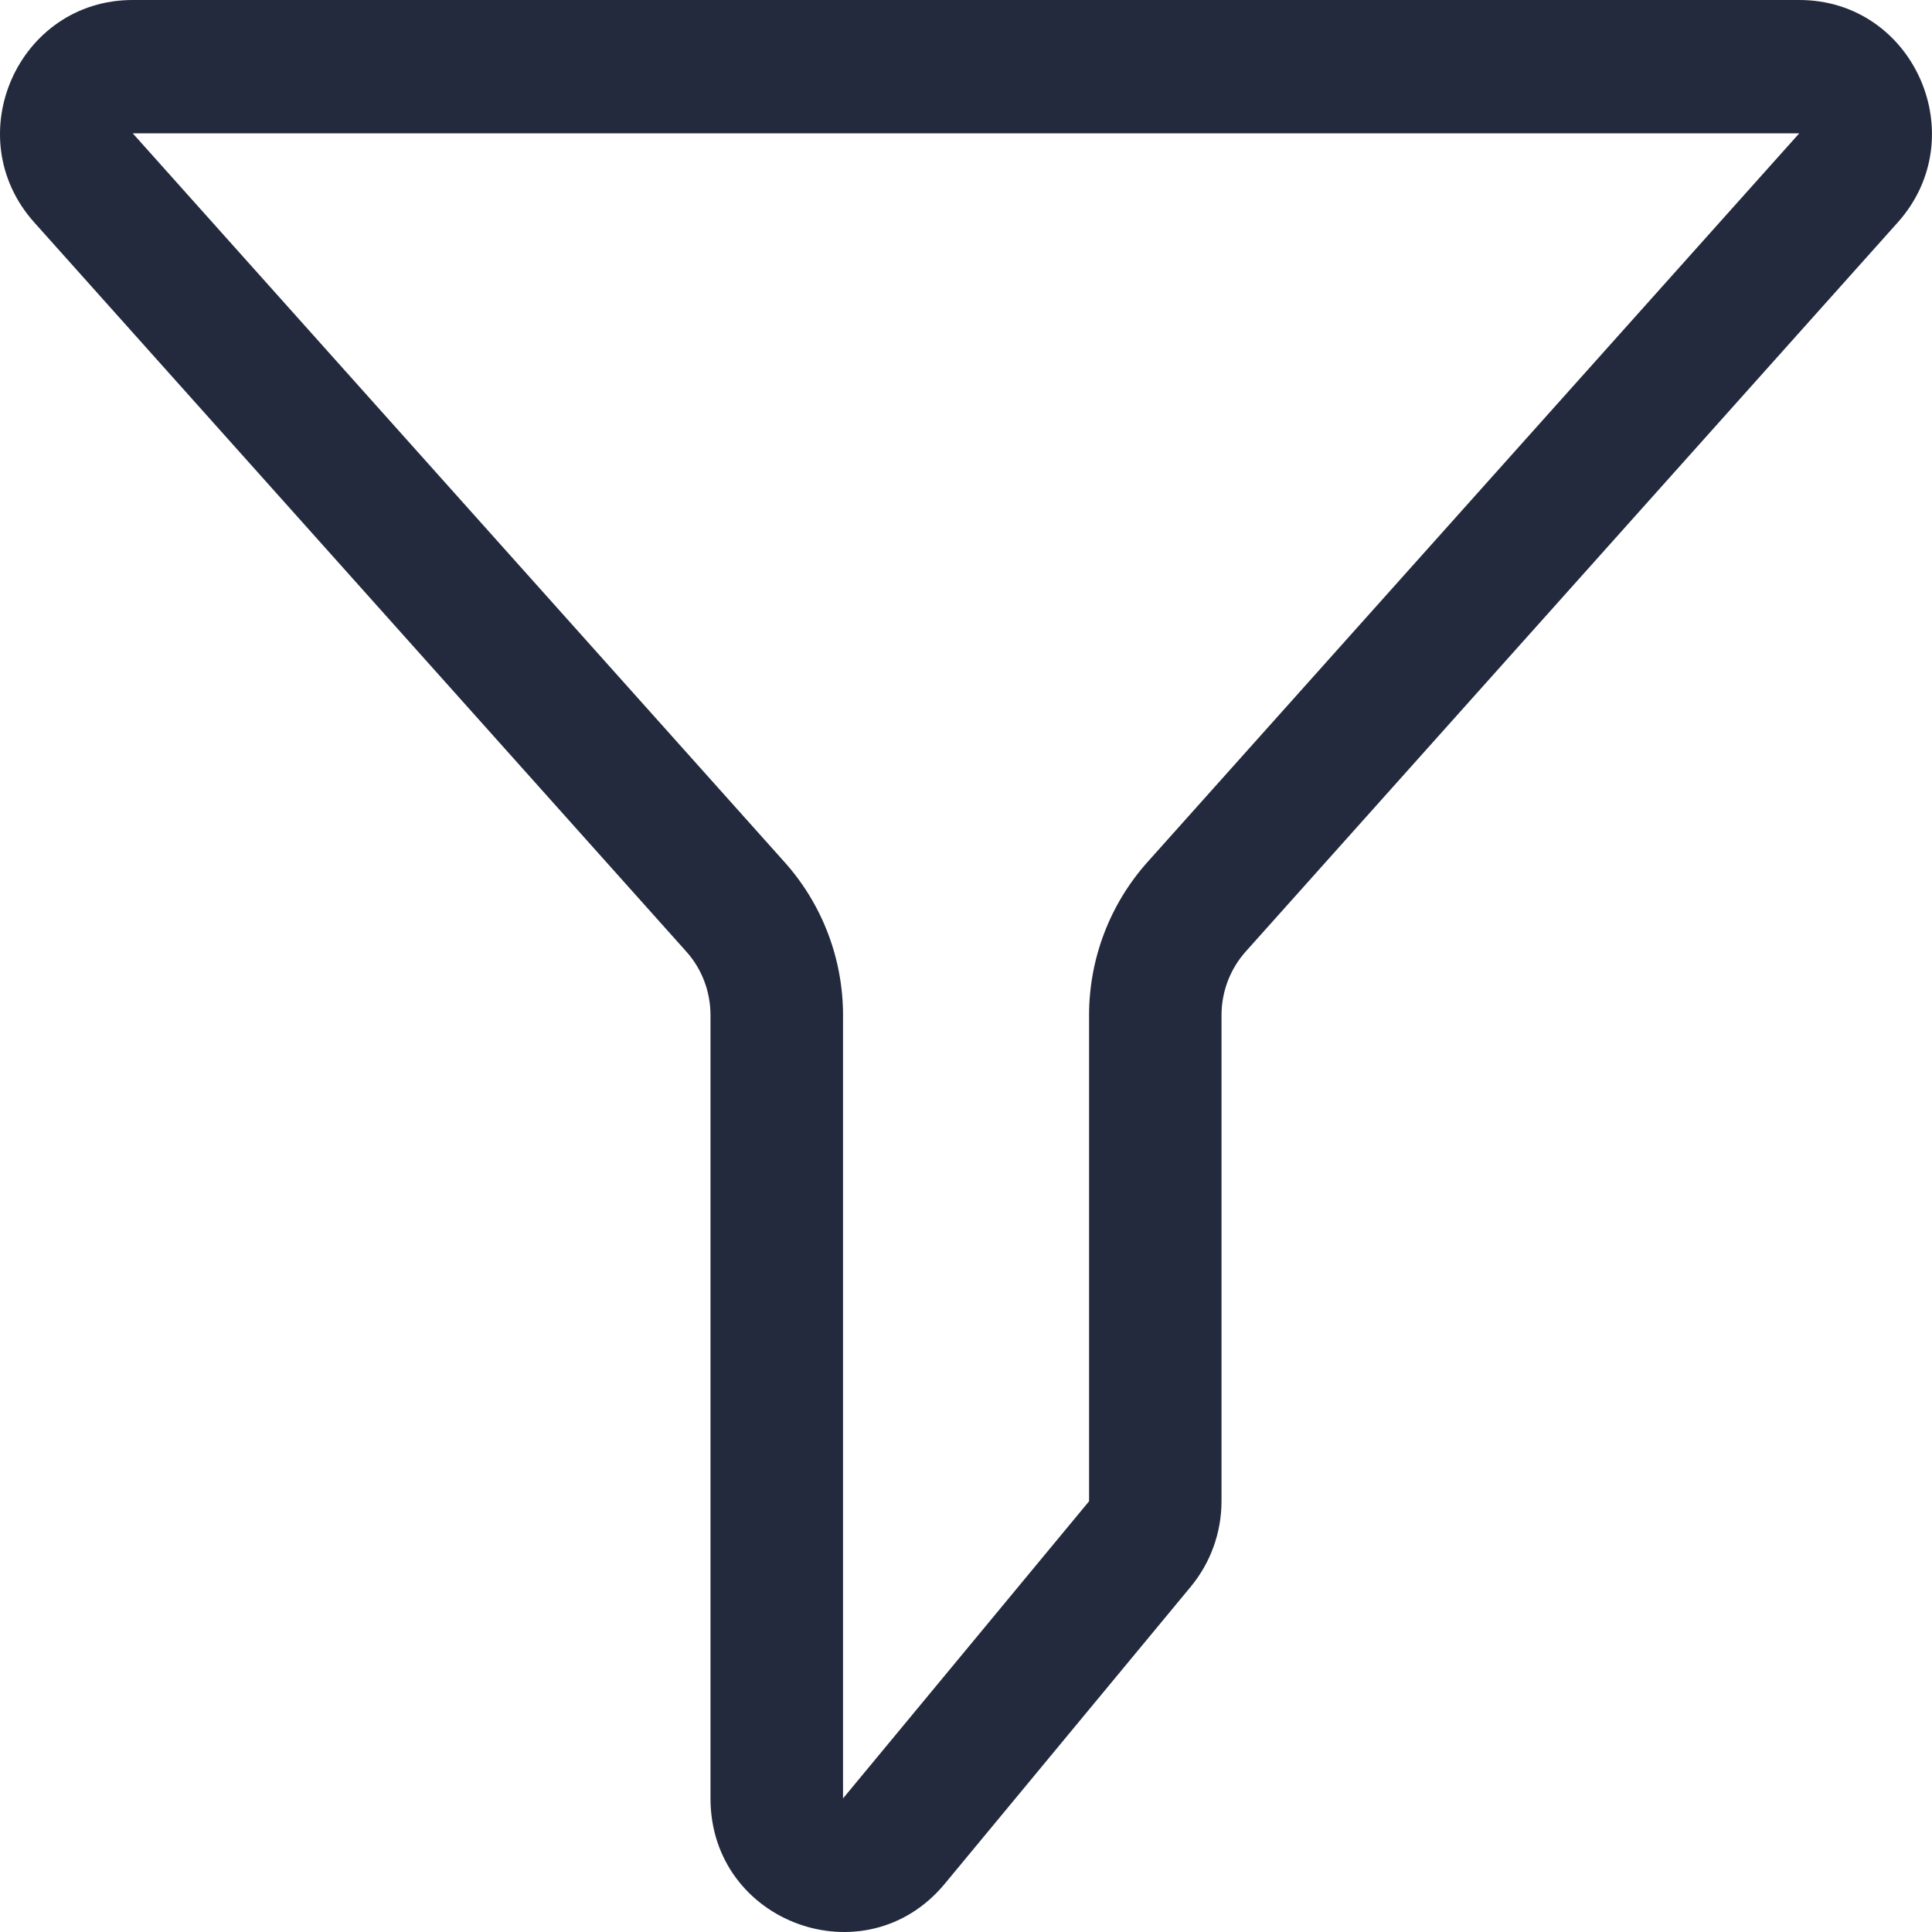
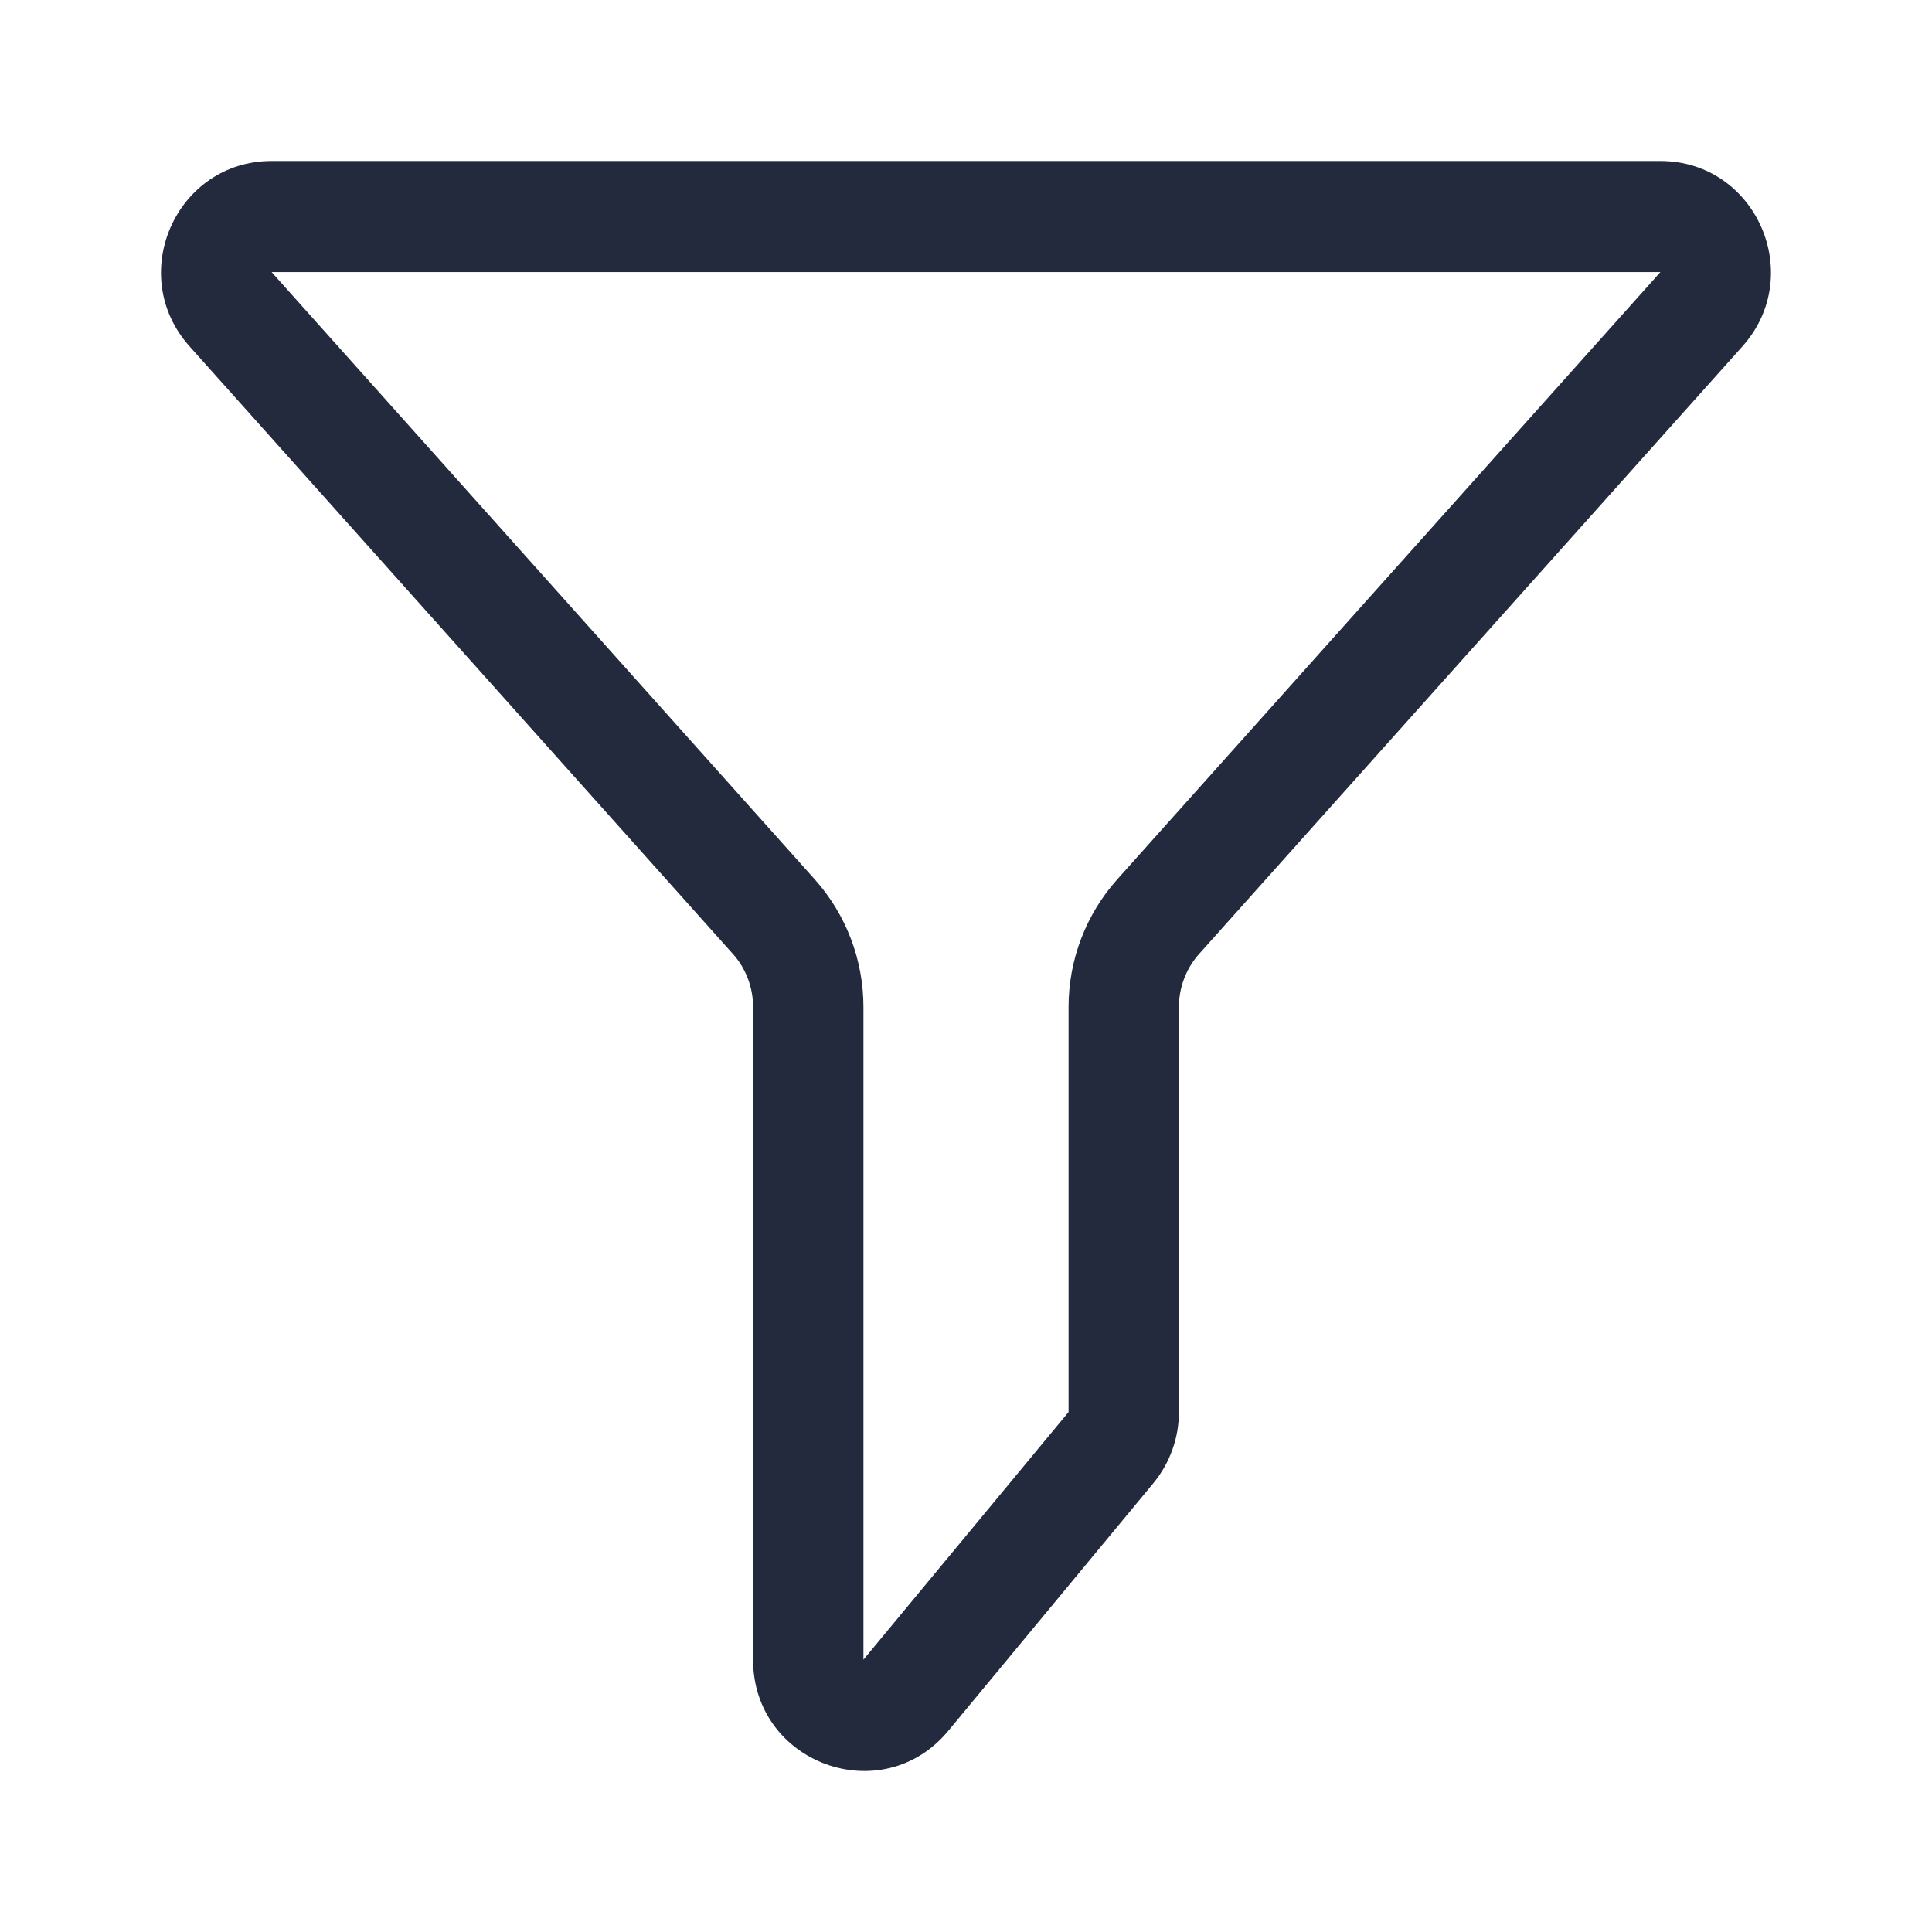
- <svg xmlns="http://www.w3.org/2000/svg" width="20" height="20" viewBox="0 0 20 20" fill="none">
-   <path fill-rule="evenodd" clip-rule="evenodd" d="M12.896 9.85L19.645 2.303C20.439 1.415 19.813 0 18.626 0H1.374C0.187 0 -0.44 1.415 0.355 2.303L7.104 9.85C7.266 10.03 7.355 10.265 7.355 10.509V18.617C7.355 19.908 8.959 20.492 9.78 19.501L12.327 16.425C12.532 16.177 12.645 15.864 12.645 15.541V10.509C12.645 10.265 12.735 10.03 12.896 9.85ZM8.123 8.926L1.374 1.38L18.626 1.38L11.877 8.926C11.489 9.361 11.274 9.925 11.274 10.509L11.274 15.541L8.727 18.617L8.727 10.509C8.727 9.925 8.512 9.361 8.123 8.926Z" fill="#232A3D" />
+ <svg xmlns="http://www.w3.org/2000/svg" width="24" height="24" viewBox="0 0 24 24" fill="none">
+   <path fill-rule="evenodd" clip-rule="evenodd" d="M14.896 11.85L21.645 4.303C22.439 3.415 21.813 2 20.626 2H3.374C2.187 2 1.56 3.415 2.355 4.303L9.104 11.85C9.266 12.03 9.355 12.265 9.355 12.509V20.617C9.355 21.908 10.959 22.492 11.78 21.501L14.327 18.425C14.532 18.177 14.645 17.864 14.645 17.541V12.509C14.645 12.265 14.735 12.03 14.896 11.85ZM10.123 10.926L3.374 3.38L20.626 3.38L13.877 10.926C13.489 11.361 13.274 11.925 13.274 12.509L13.274 17.541L10.726 20.617L10.726 12.509C10.726 11.925 10.511 11.361 10.123 10.926Z" fill="#232A3D" />
</svg>
